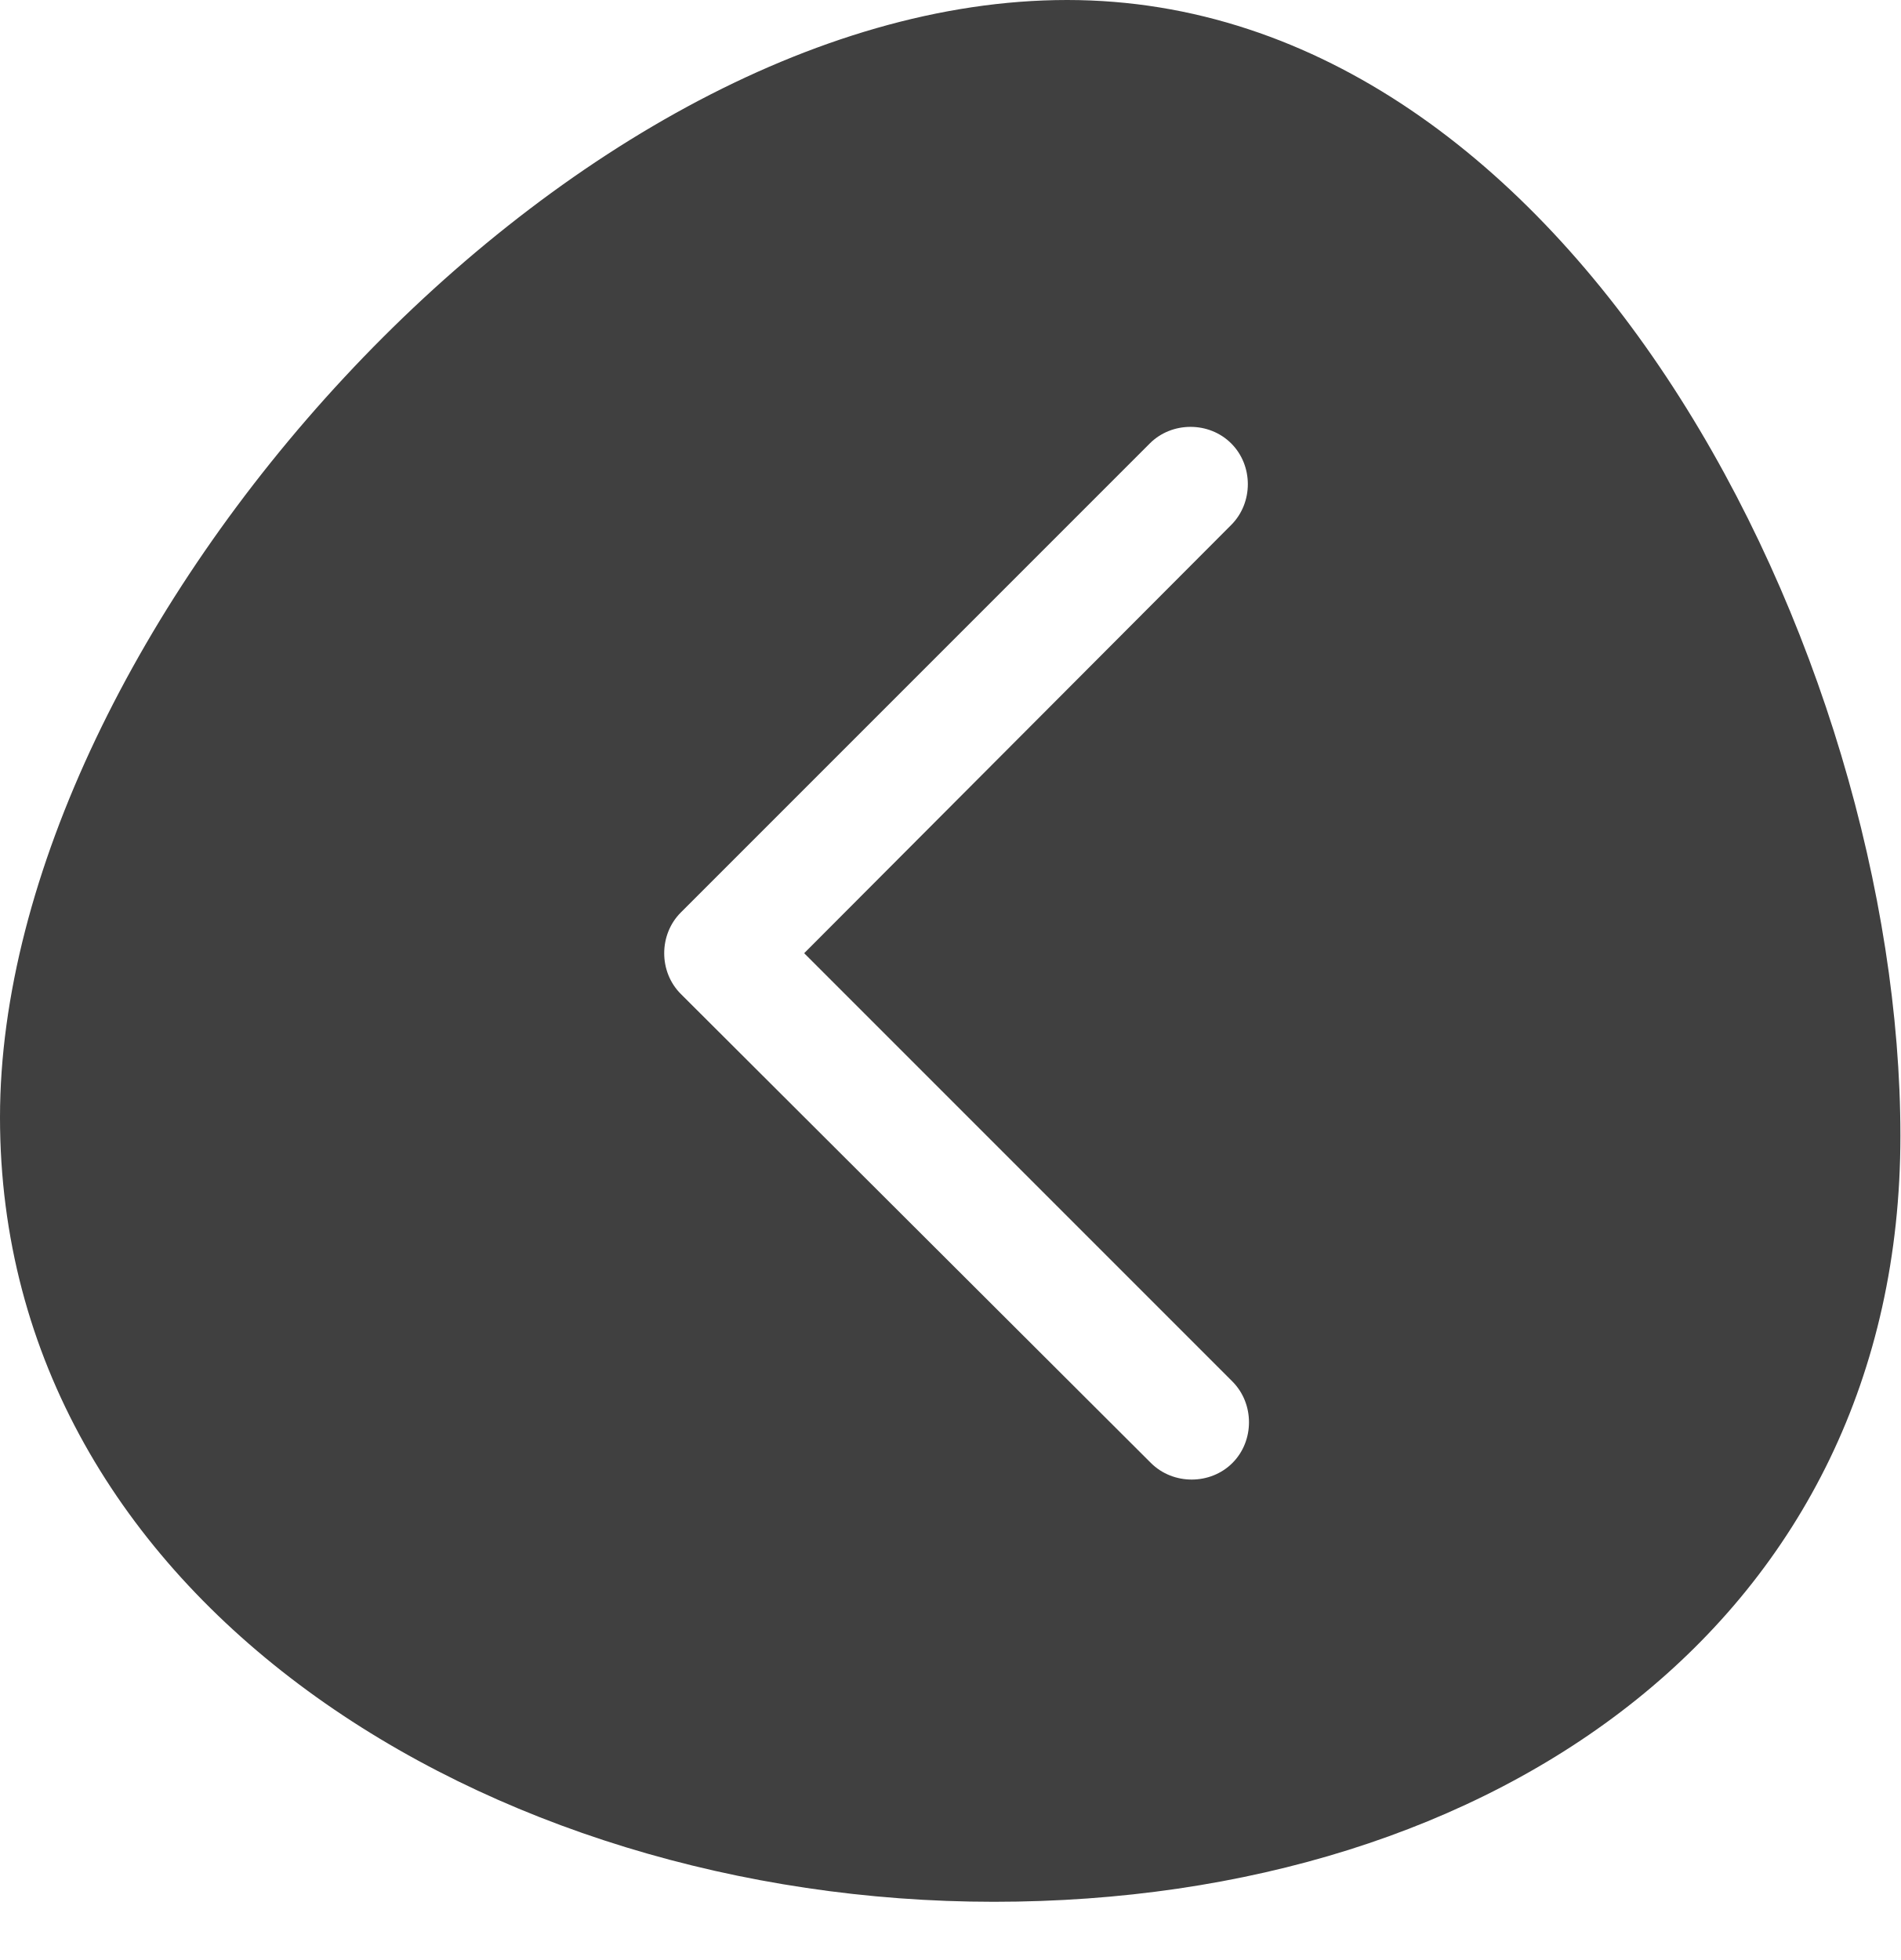
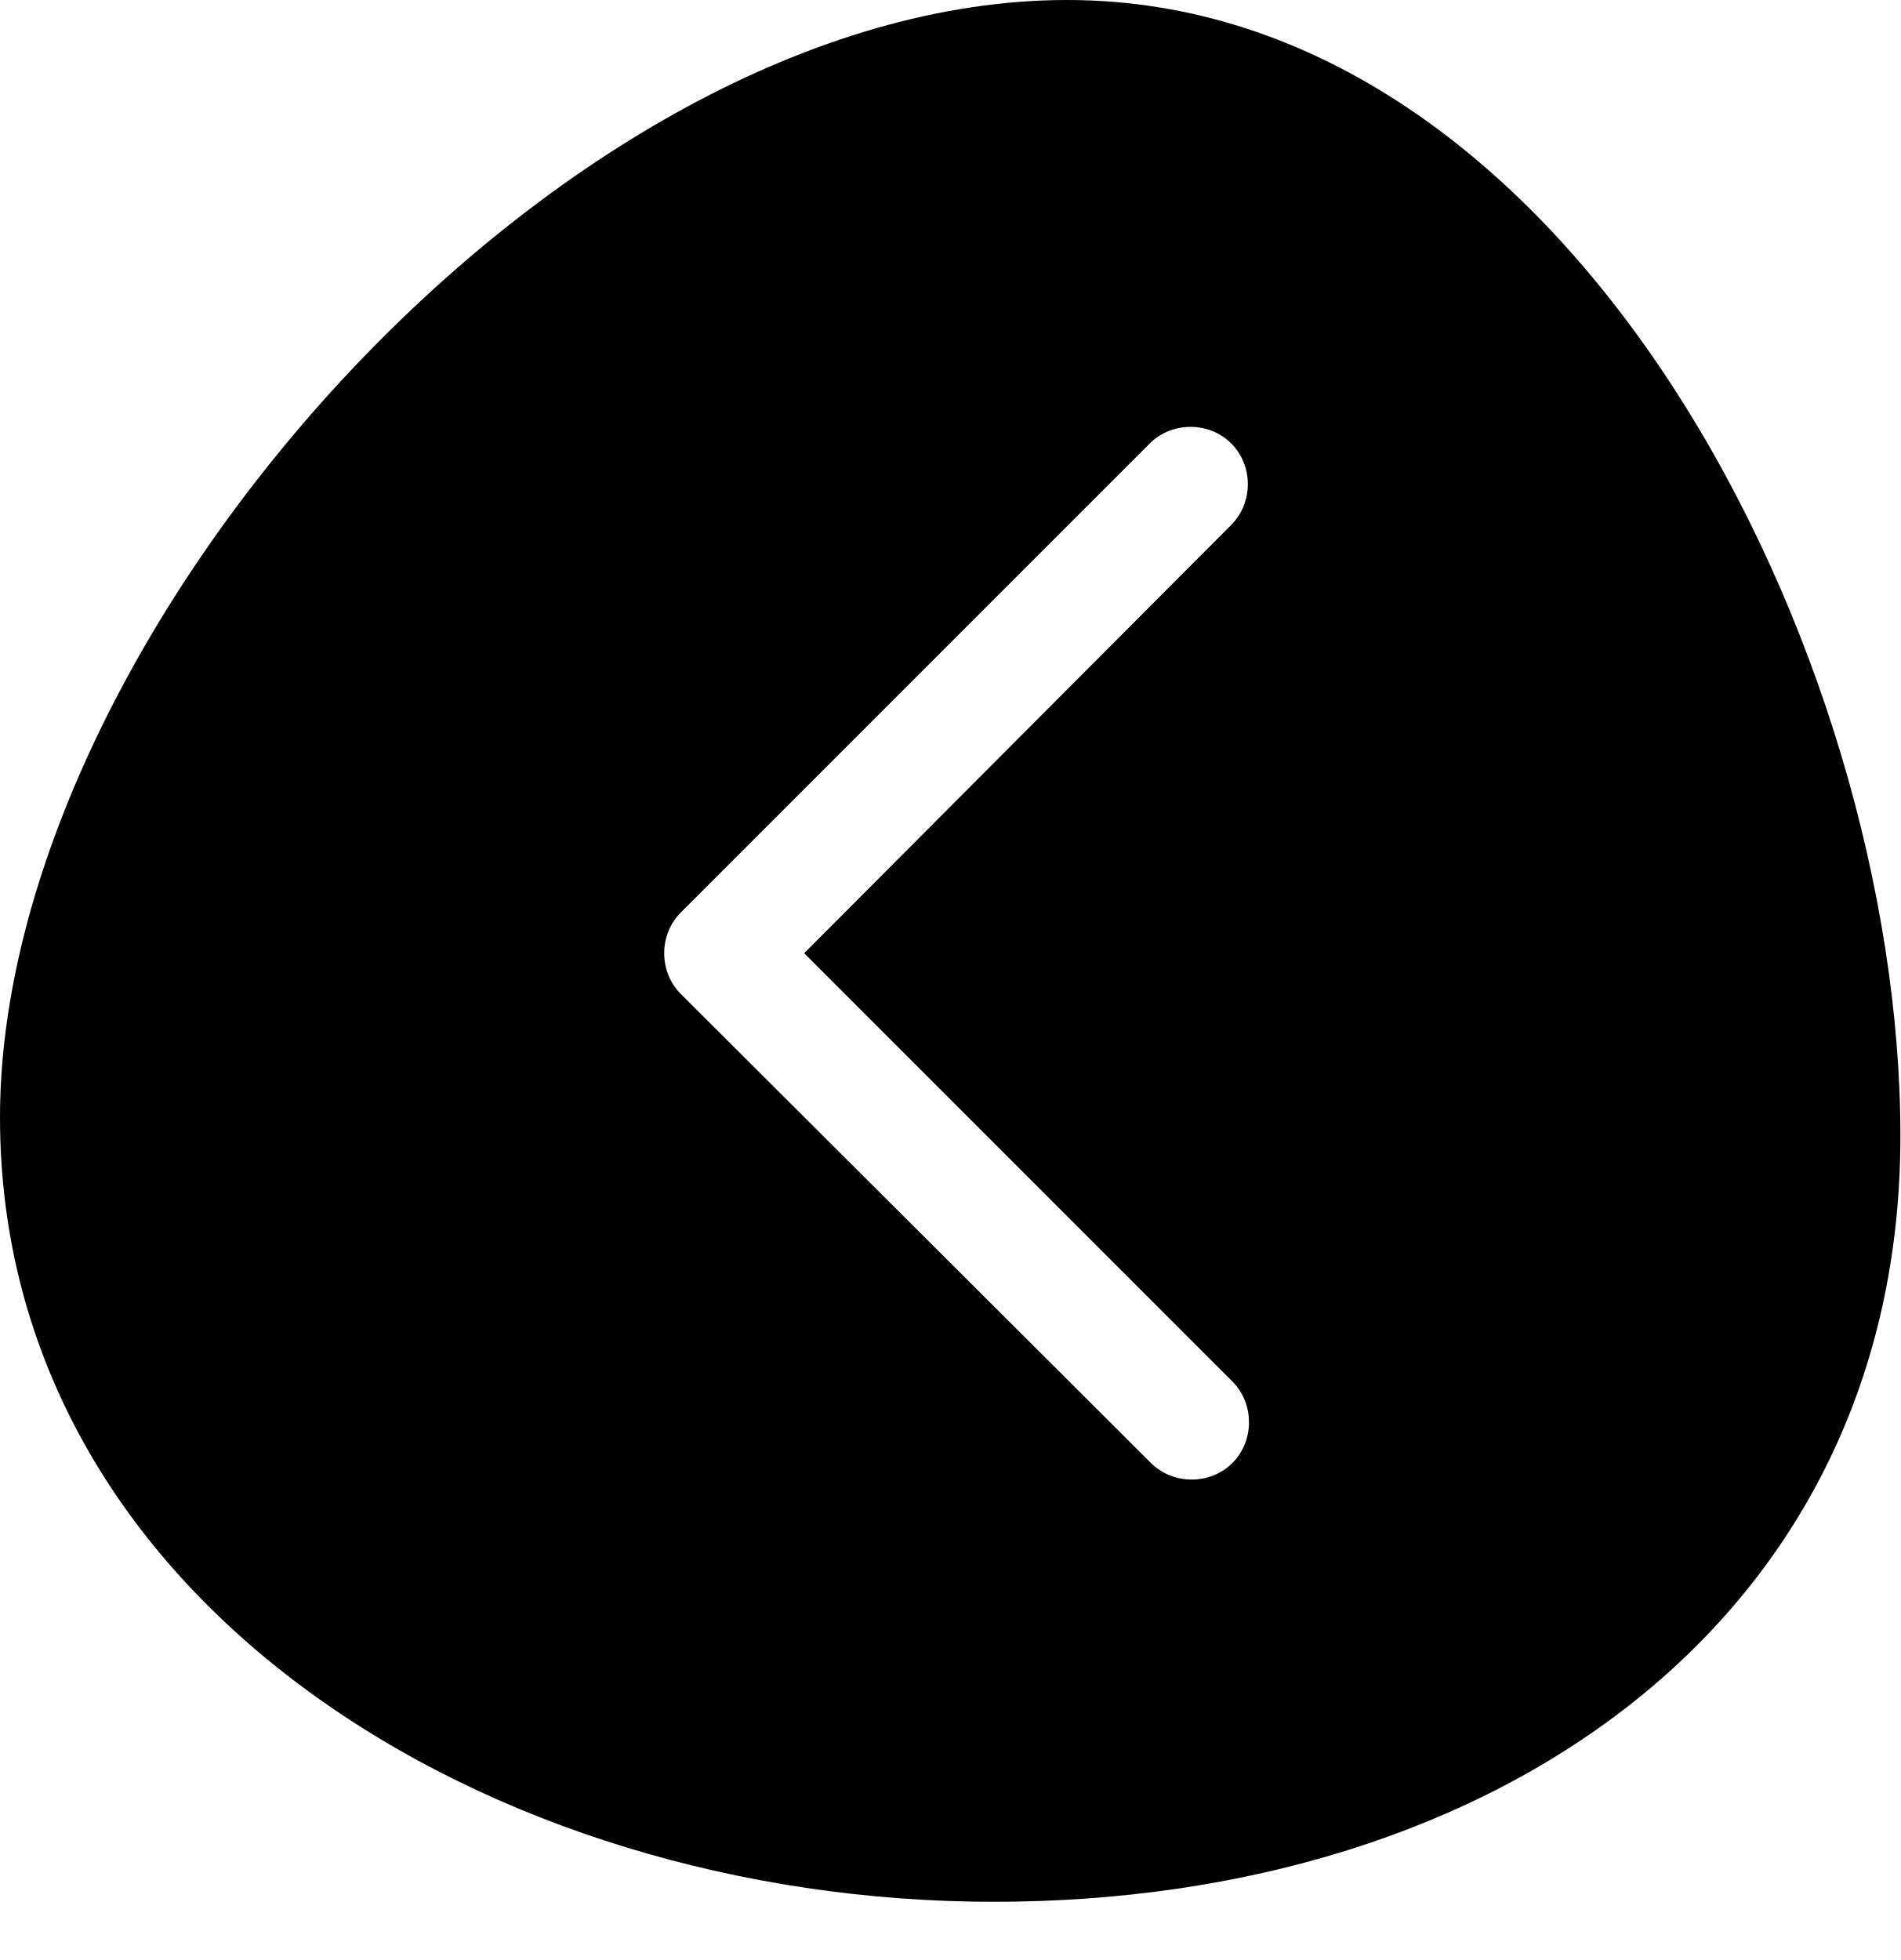
- <svg xmlns="http://www.w3.org/2000/svg" width="32" height="33" viewBox="0 0 32 33" fill="none">
-   <path d="M17.969 0C9.465 0 0 10.68 0 18.812C0 26.944 8.23 32.02 16.735 32.02C25.239 32.02 32 27.238 32 19.125C32 11.013 26.474 0 17.969 0ZM20.752 23.26C21.124 23.633 21.124 24.26 20.752 24.632C20.38 25.004 19.753 25.004 19.38 24.632L11.464 16.735C11.091 16.363 11.091 15.736 11.464 15.363L19.361 7.466C19.733 7.094 20.36 7.094 20.732 7.466C21.105 7.838 21.105 8.465 20.732 8.838L13.541 16.049L20.752 23.26Z" fill="#404040" />
+ <svg xmlns="http://www.w3.org/2000/svg" width="32" height="33" viewBox="0 0 32 33" fill="currentColor">
+   <path d="M17.969 0C9.465 0 0 10.68 0 18.812C0 26.944 8.23 32.02 16.735 32.02C25.239 32.02 32 27.238 32 19.125C32 11.013 26.474 0 17.969 0ZM20.752 23.26C21.124 23.633 21.124 24.26 20.752 24.632C20.38 25.004 19.753 25.004 19.38 24.632L11.464 16.735C11.091 16.363 11.091 15.736 11.464 15.363L19.361 7.466C19.733 7.094 20.36 7.094 20.732 7.466C21.105 7.838 21.105 8.465 20.732 8.838L13.541 16.049L20.752 23.26Z" fill="currentColor" />
</svg>
